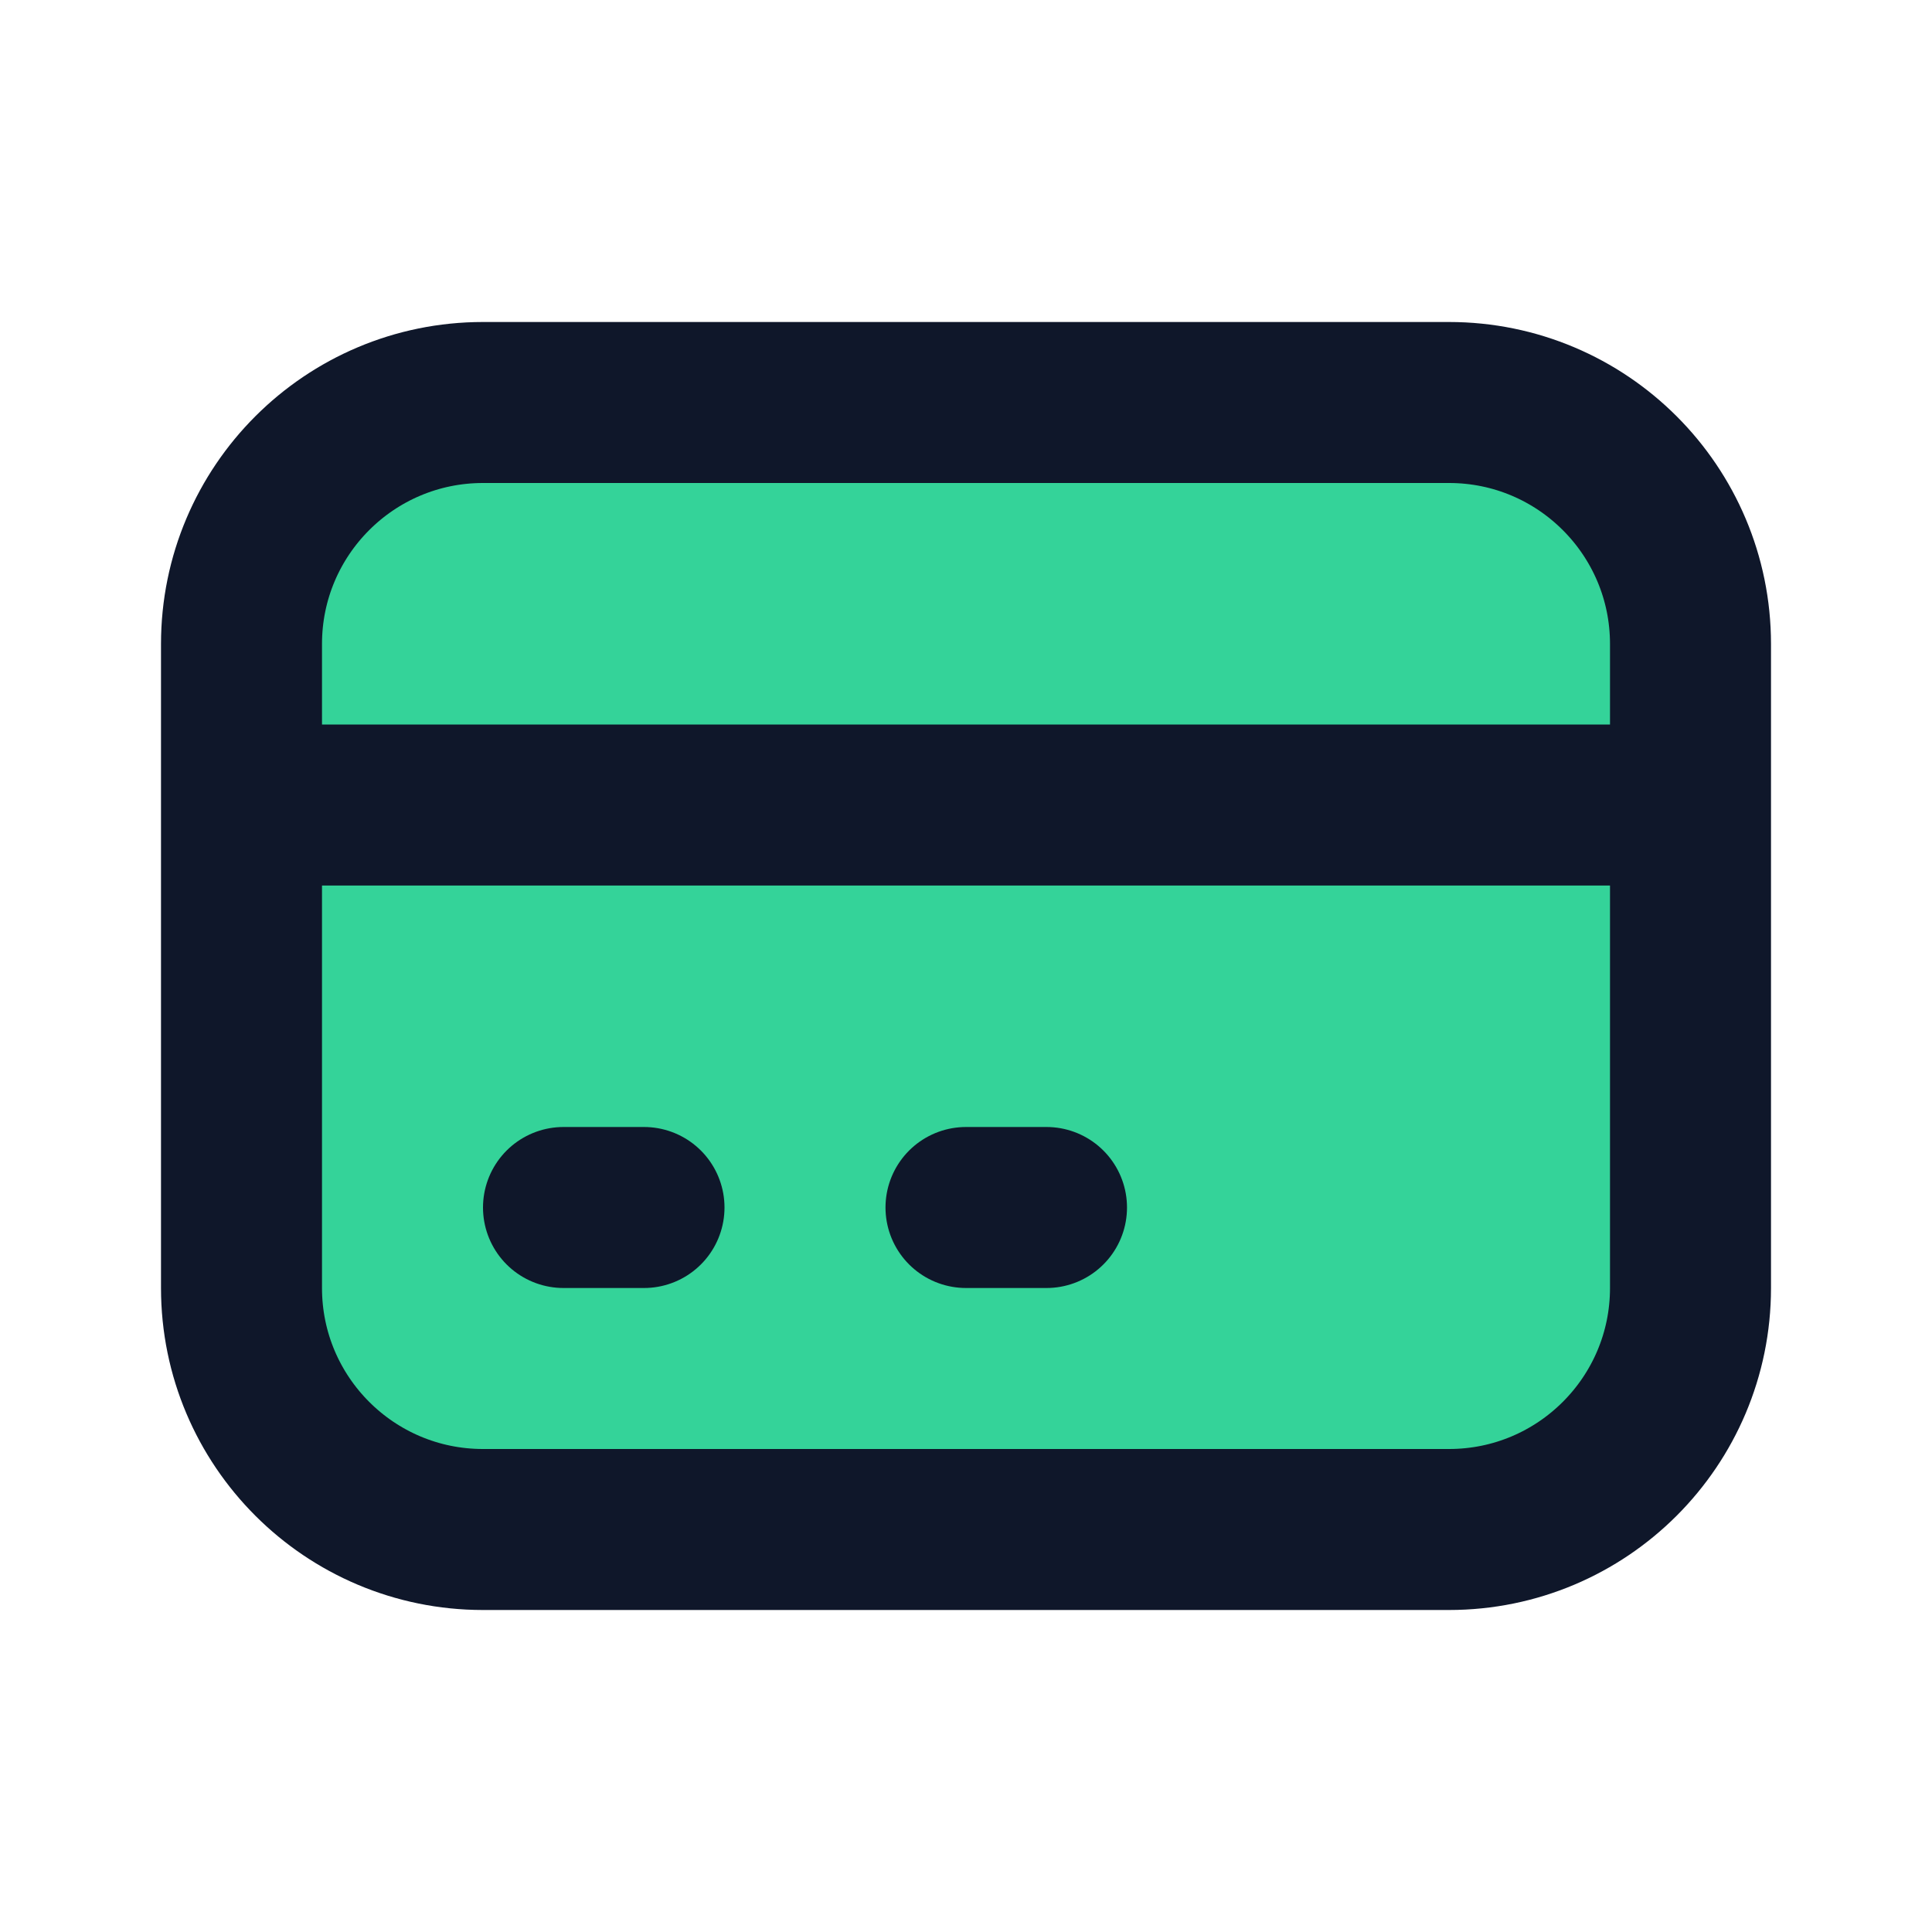
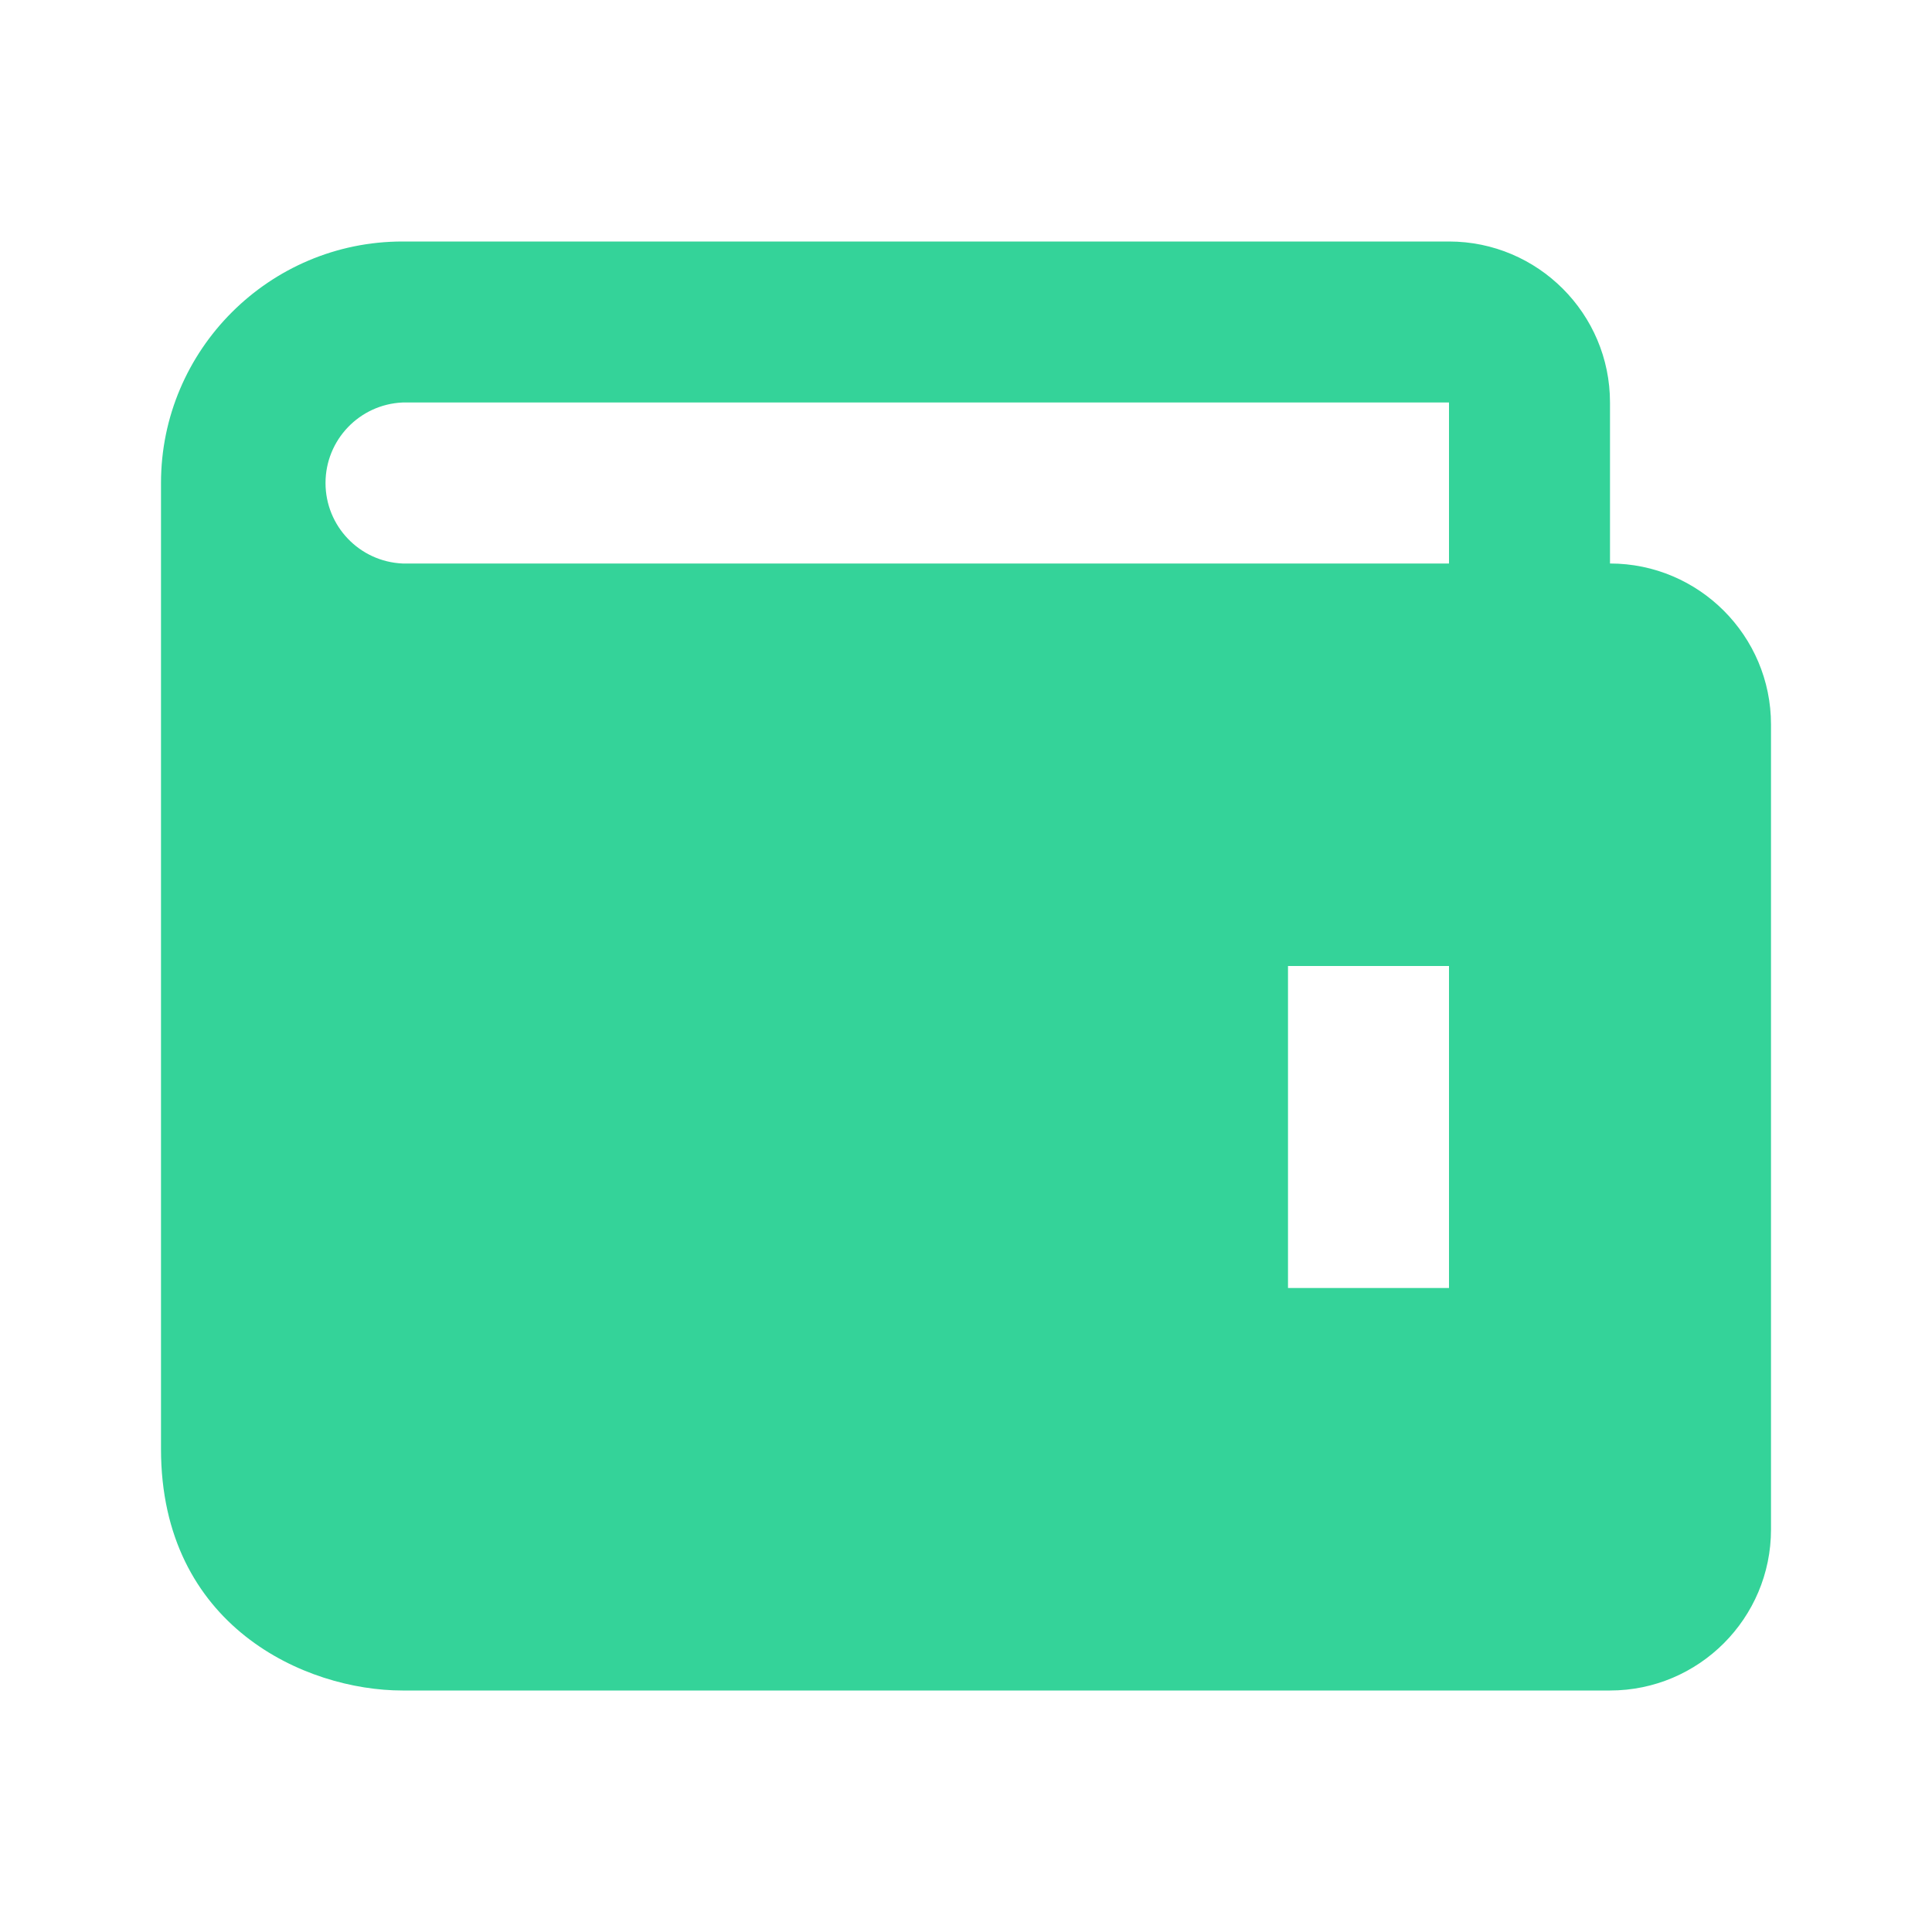
- <svg xmlns="http://www.w3.org/2000/svg" viewBox="0 0 24 24">
-   <path fill="#34d399" stroke="#0f172a" stroke-width="2" stroke-linecap="round" stroke-linejoin="round" d="M3 10h18M7 15h1m4 0h1m-7 4h12a3 3 0 003-3V8a3 3 0 00-3-3H6a3 3 0 00-3 3v8a3 3 0 003 3z" />
+ <svg xmlns="http://www.w3.org/2000/svg" width="32" height="32" viewBox="0 0 24 24">
+   <path fill="#34d399" d="M20 7V5c0-1.103-.897-2-2-2H5C3.346 3 2 4.346 2 6v12c0 2.201 1.794 3 3 3h15c1.103 0 2-.897 2-2V9c0-1.103-.897-2-2-2zm-2 9h-2v-4h2v4zM5 7a1.001 1.001 0 0 1 0-2h13v2H5z" />
</svg>
